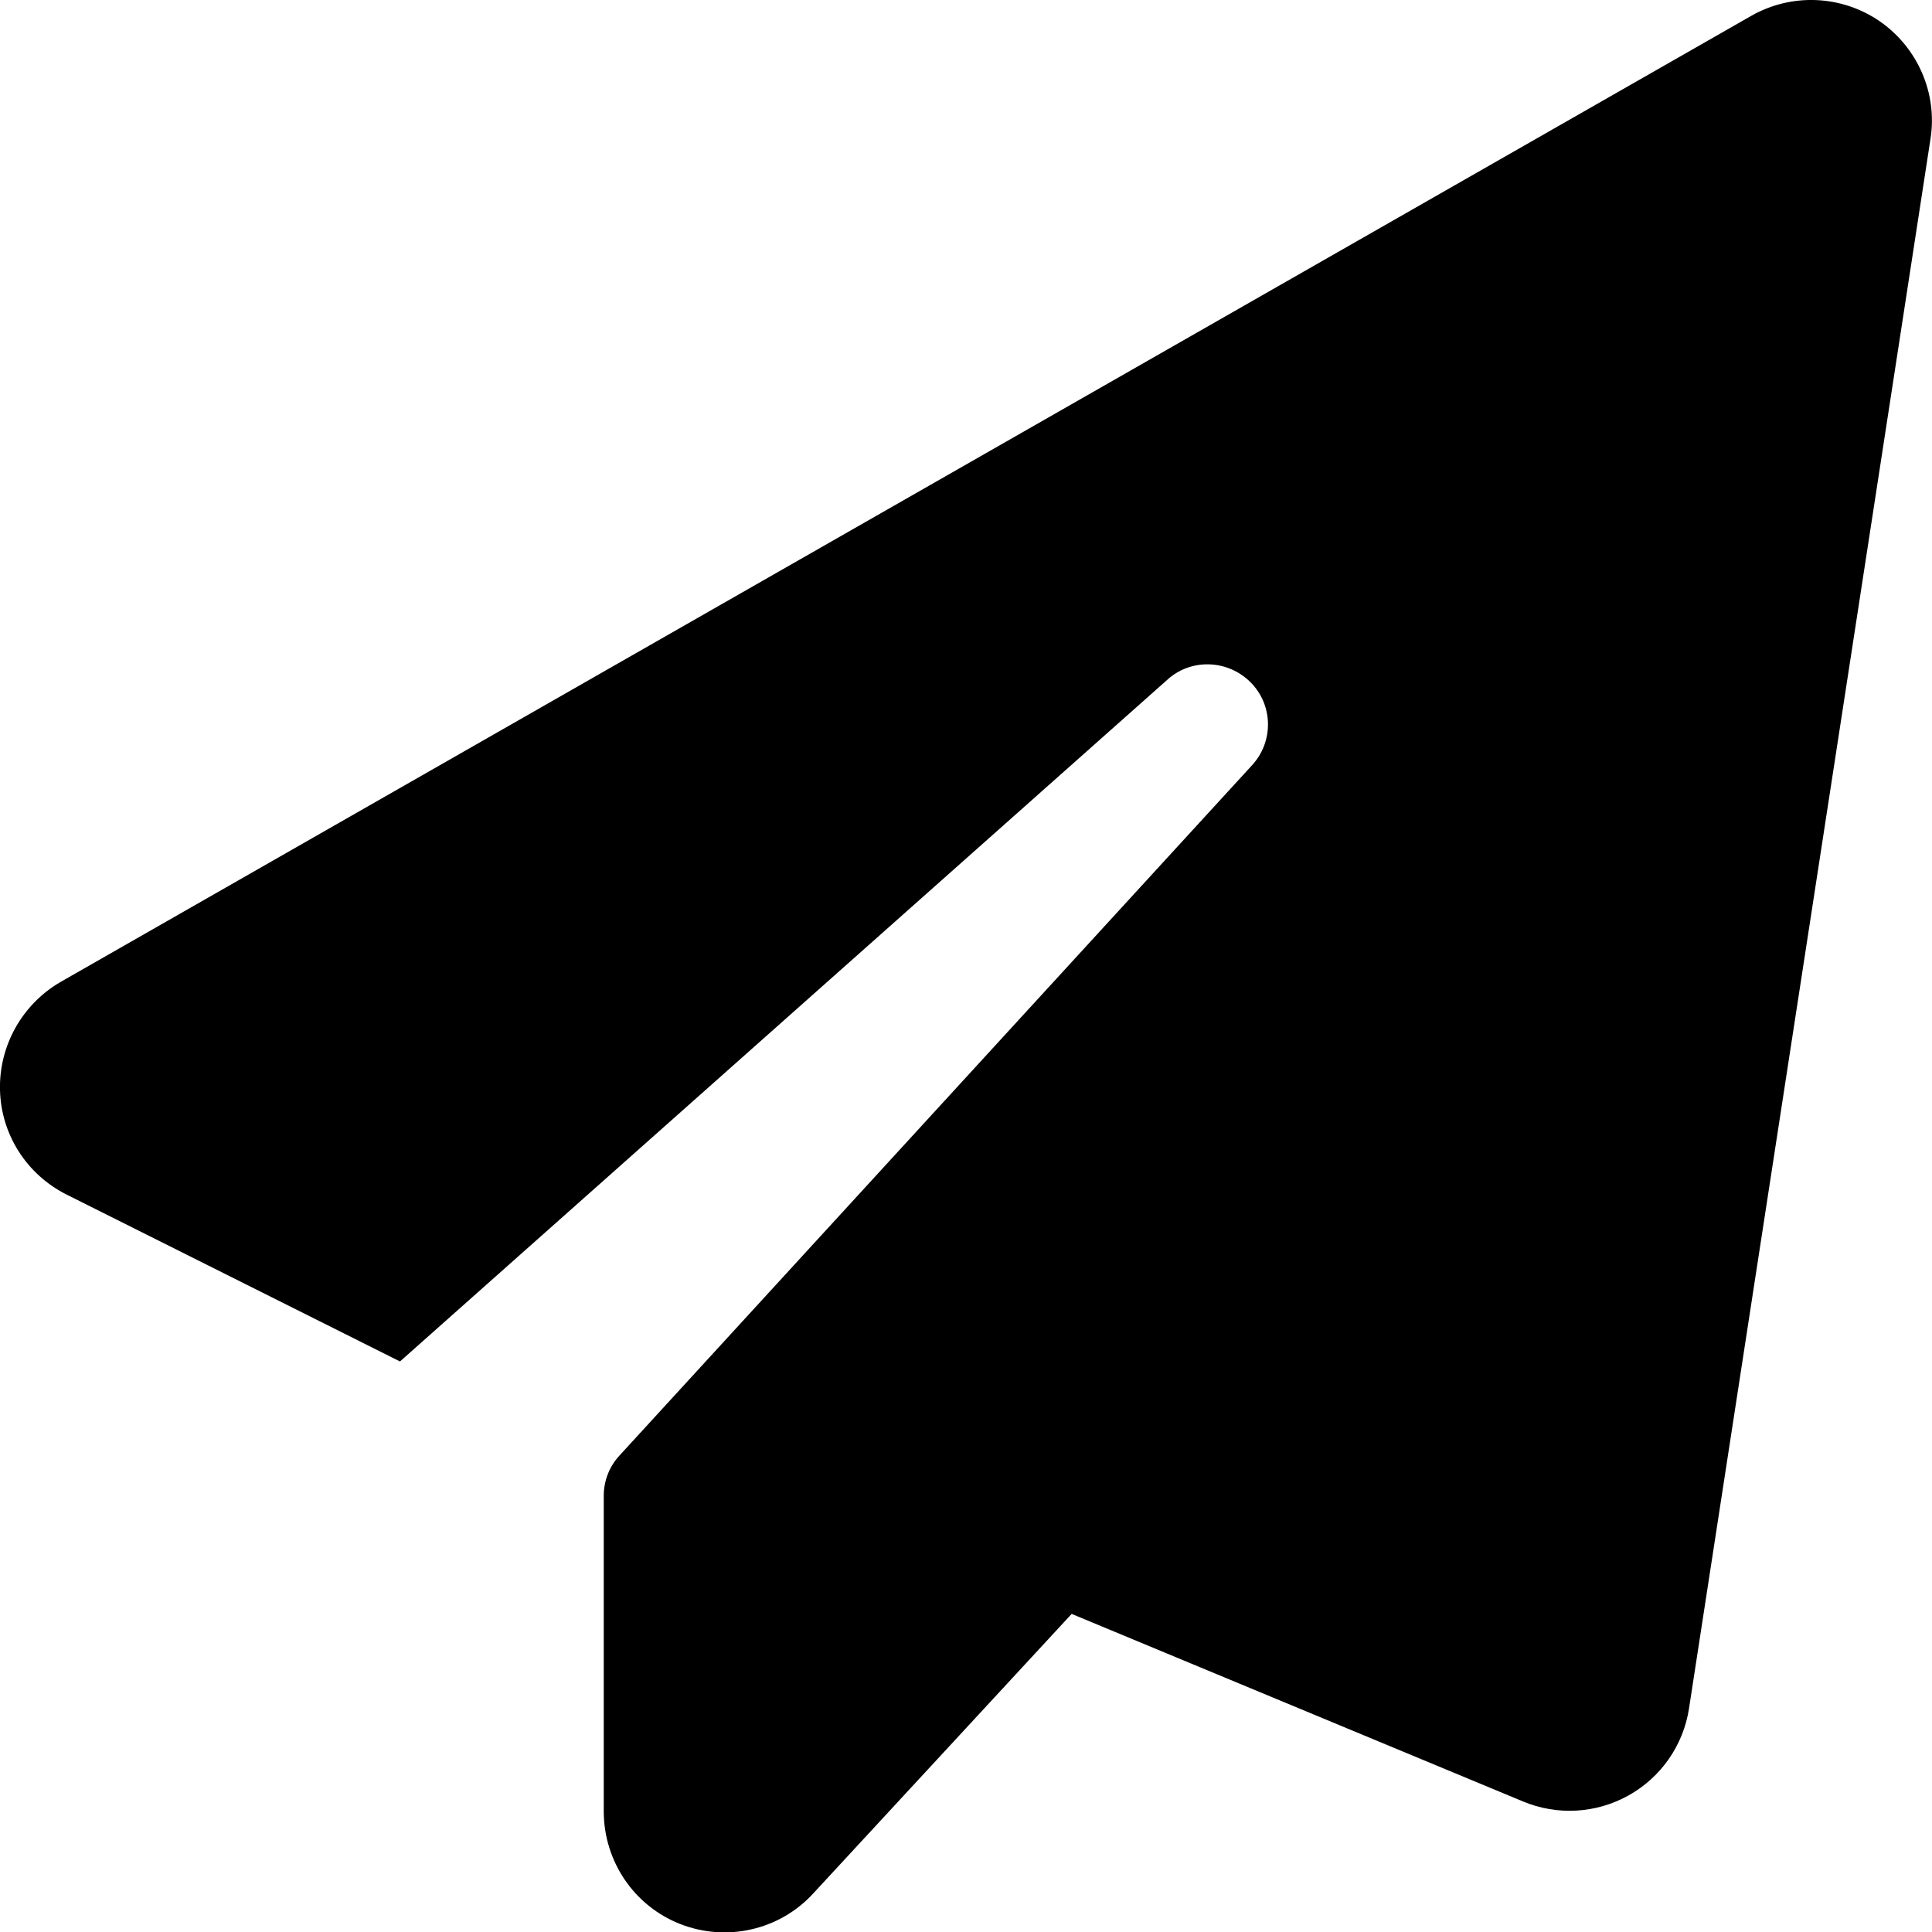
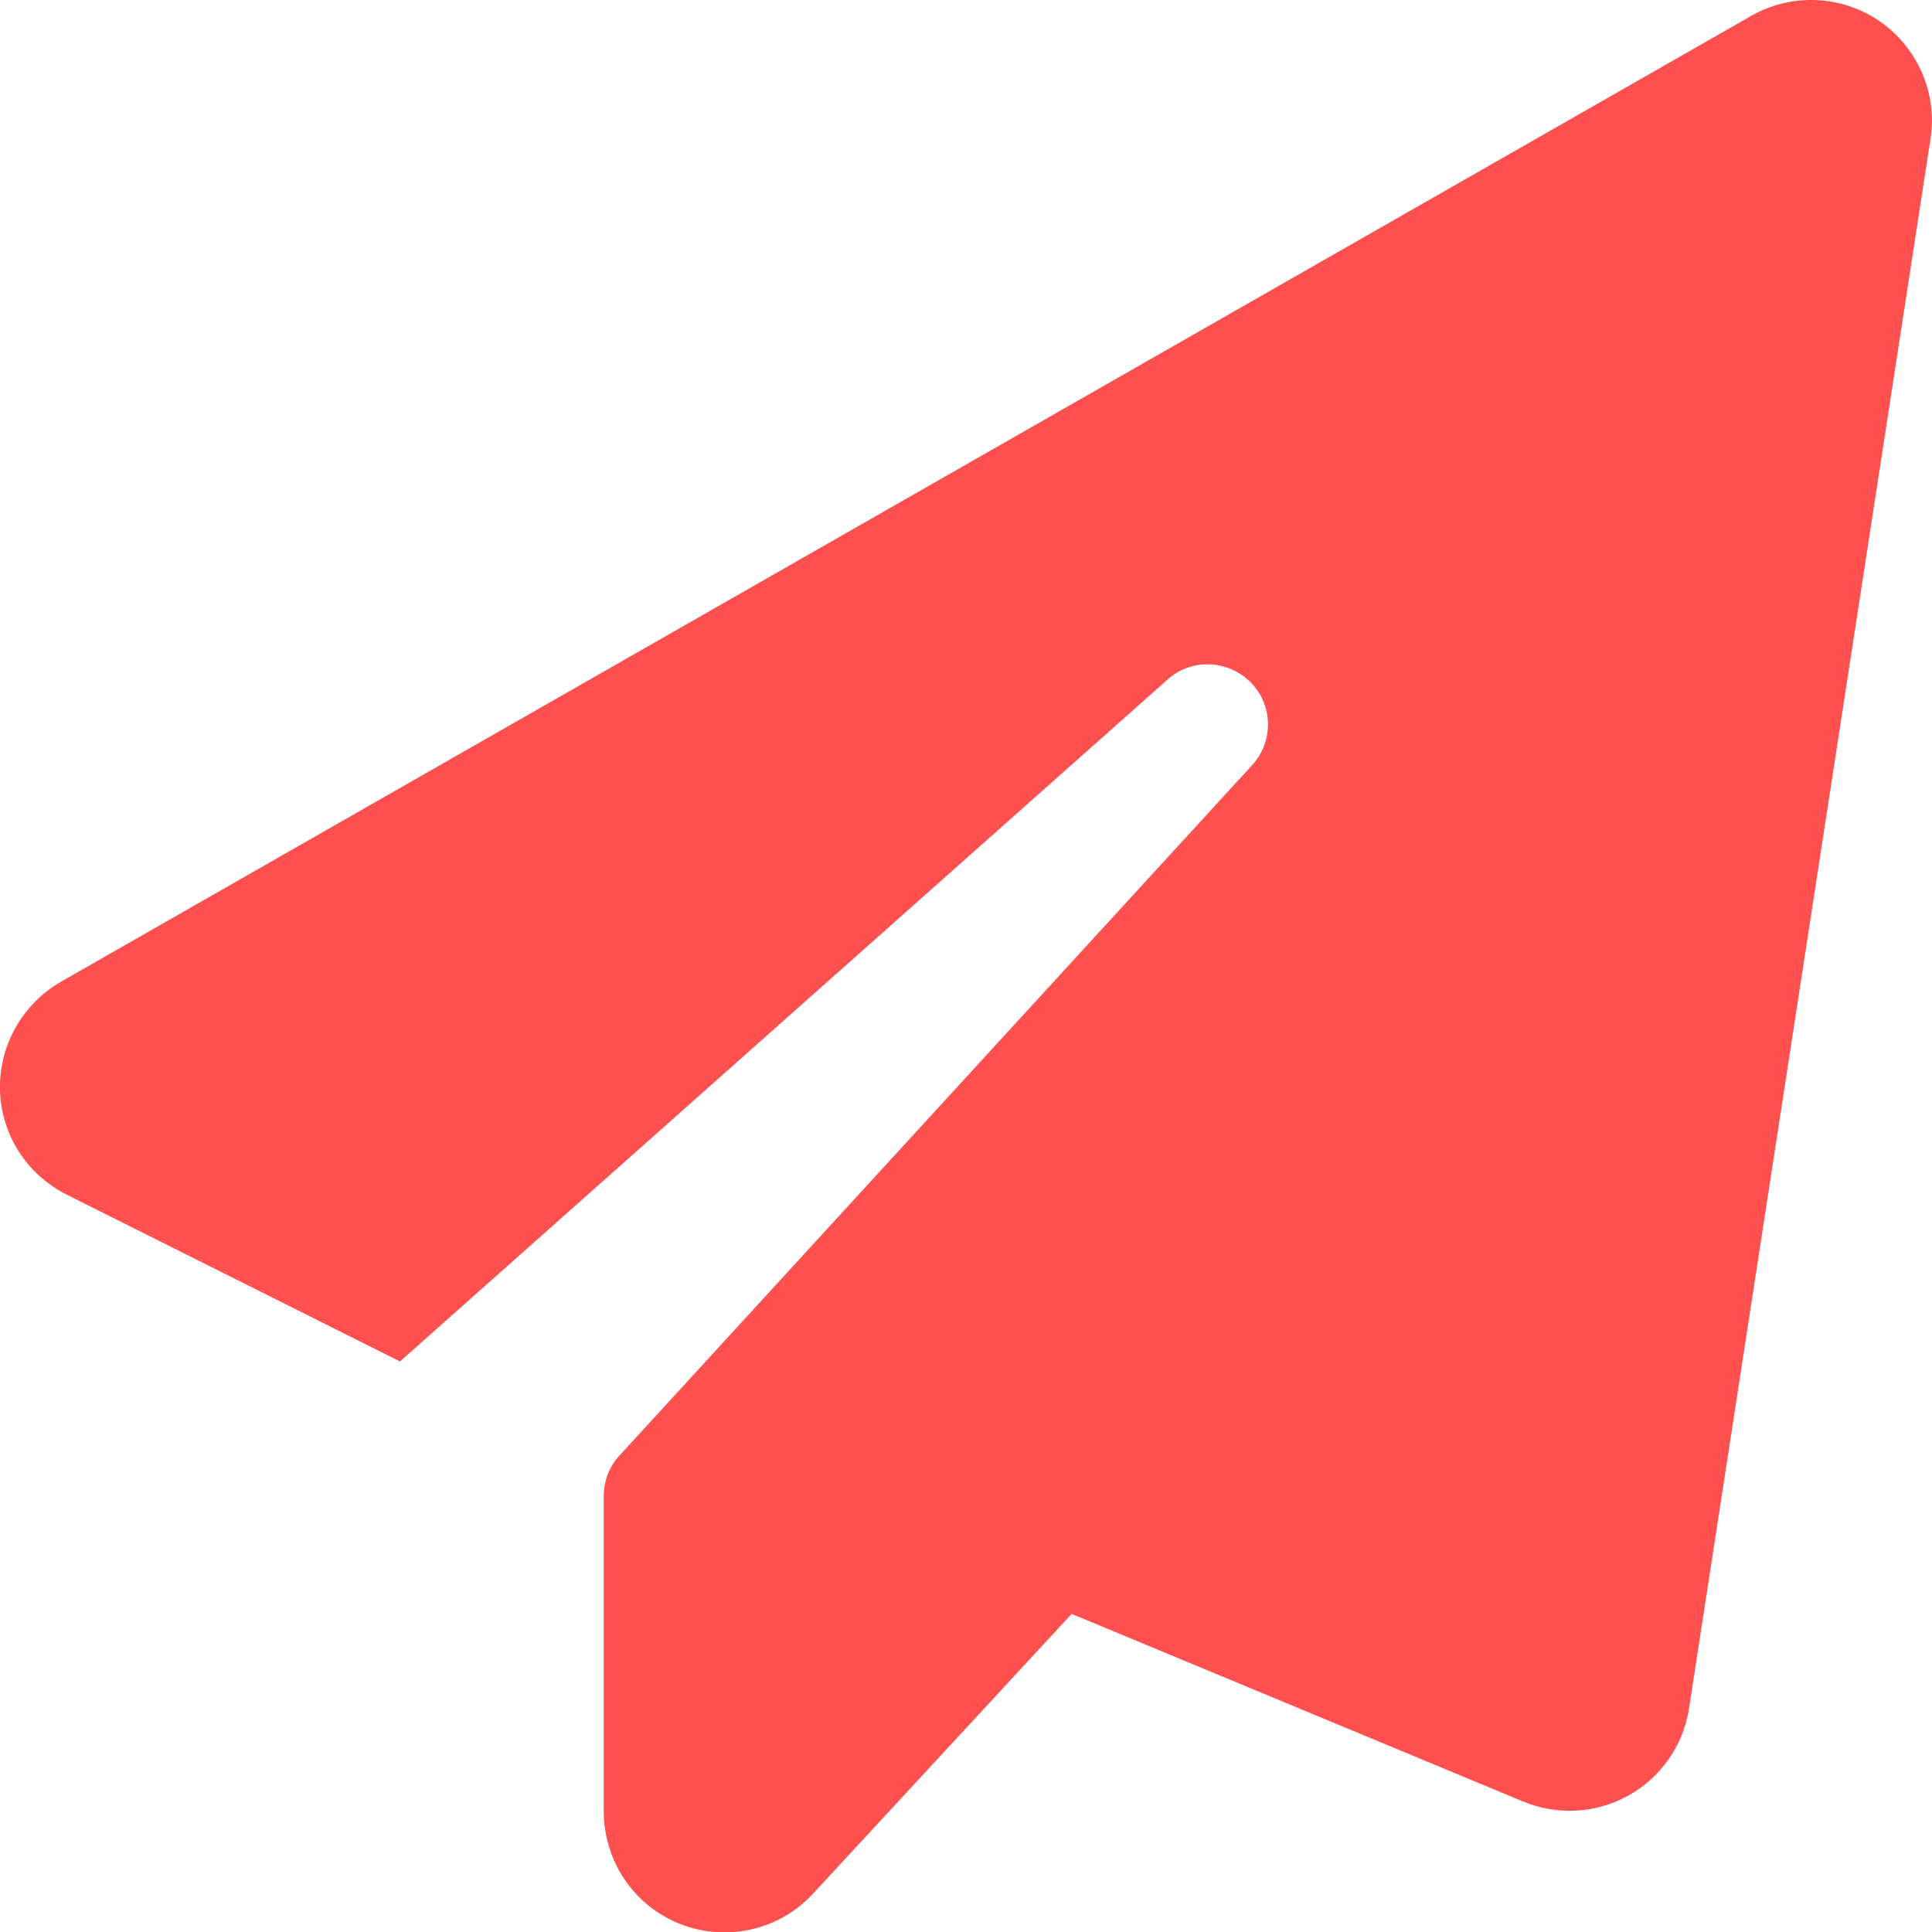
- <svg xmlns="http://www.w3.org/2000/svg" viewBox="0 0 512 512">
+ <svg xmlns="http://www.w3.org/2000/svg" fill="#FF5050" viewBox="0 0 512 512">
  <path d="M498.1 5.6c10.1 7 15.4 19.1 13.5 31.2l-64 416c-1.5 9.7-7.4 18.2-16 23s-18.9 5.4-28 1.6L284 427.7l-68.5 74.1c-8.9 9.7-22.9 12.9-35.2 8.1S160 493.2 160 480V396.4c0-4 1.5-7.8 4.2-10.7L331.8 202.8c5.8-6.3 5.6-16-.4-22s-15.7-6.4-22-.7L106 360.8 17.7 316.6C7.1 311.3 .3 300.7 0 288.9s5.9-22.8 16.1-28.7l448-256c10.7-6.1 23.9-5.5 34 1.4z" />
</svg>
